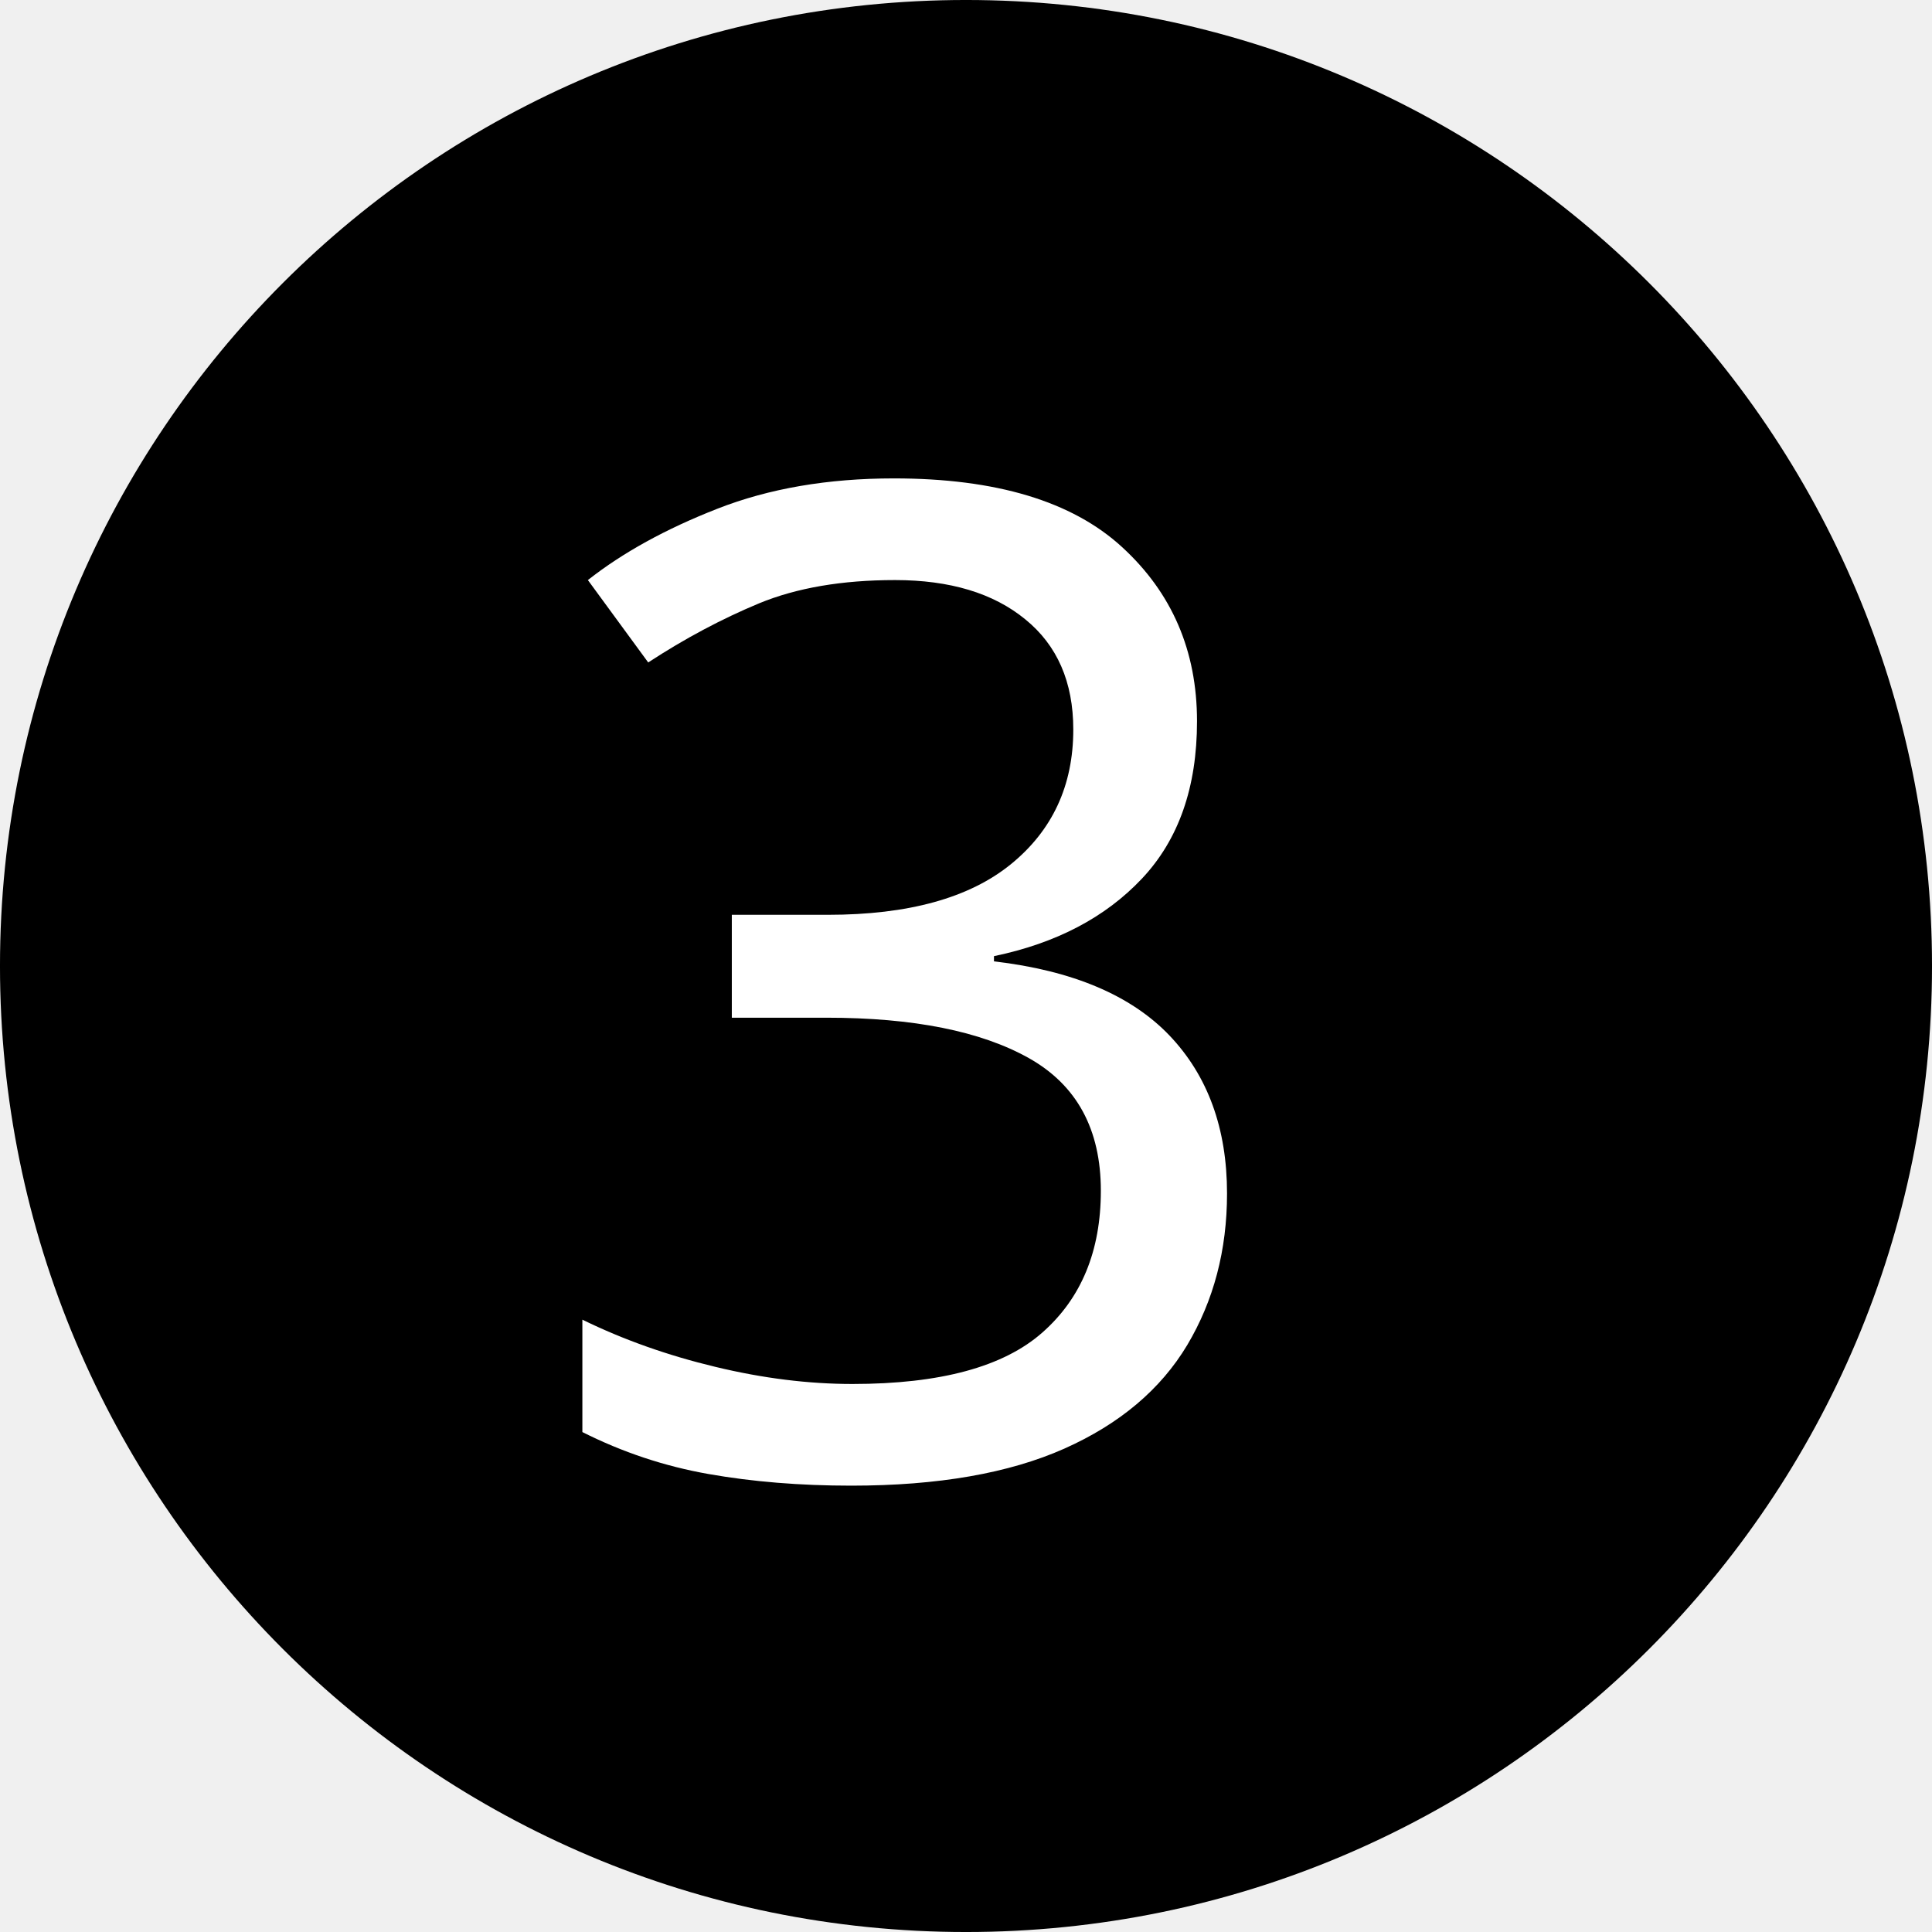
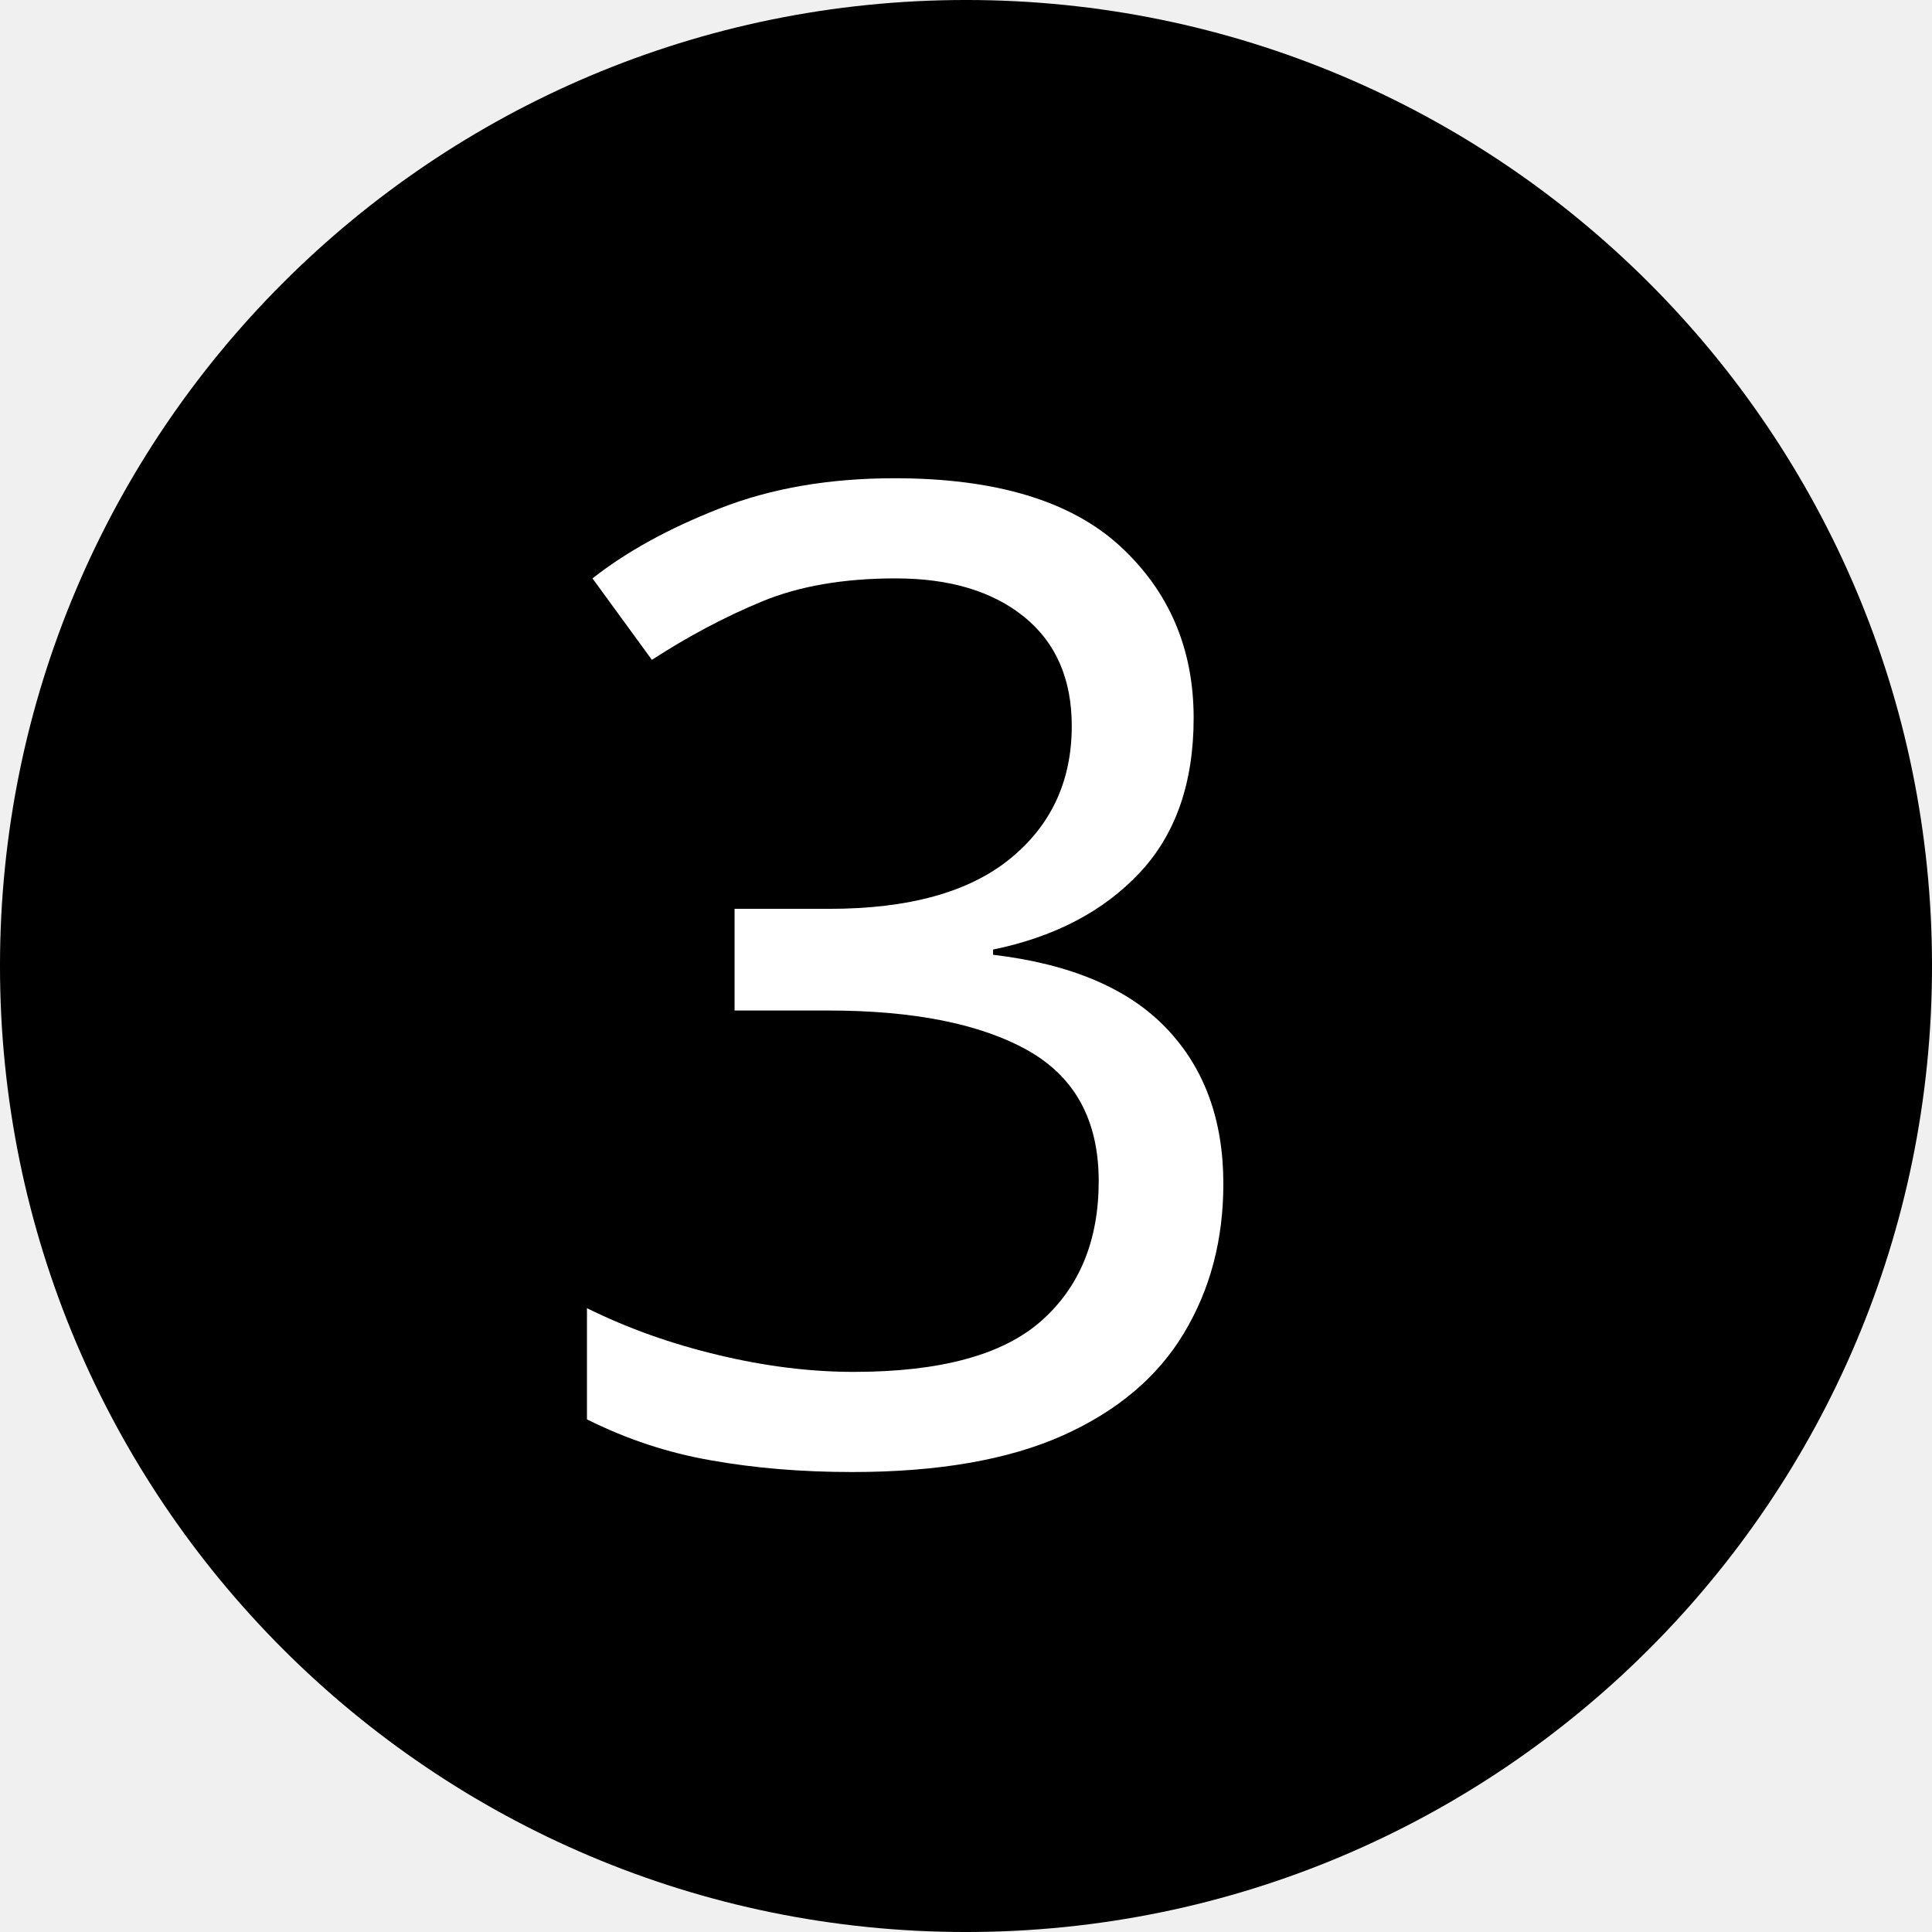
- <svg xmlns="http://www.w3.org/2000/svg" width="27.819mm" height="27.819mm" viewBox="0 0 98.571 98.571" id="svg2" version="1.1">
+ <svg xmlns="http://www.w3.org/2000/svg" version="1.1" id="svg2" viewBox="0 0 98.571 98.571" height="27.819mm" width="27.819mm">
  <defs id="defs4" />
-   <g id="layer1" transform="translate(-302.2484,-485.3265)">
+   <g transform="translate(-302.2484,-485.3265)" id="layer1">
    <g id="g4142">
-       <circle r="49.286" cy="534.612" cx="351.534" id="path4136" style="opacity:1;fill:#000000;fill-opacity:1;stroke:none;stroke-width:0.7;stroke-linecap:round;stroke-linejoin:round;stroke-miterlimit:4;stroke-dasharray:none;stroke-dashoffset:0;stroke-opacity:1" />
-       <text id="text4138" y="560.418" x="328.805" style="font-style:normal;font-variant:normal;font-weight:normal;font-stretch:normal;font-size:70px;line-height:125%;font-family:'Nova Square';-inkscape-font-specification:'Nova Square, Normal';text-align:start;letter-spacing:0px;word-spacing:0px;writing-mode:lr-tb;text-anchor:start;fill:#ffffff;fill-opacity:1;stroke:none;stroke-width:1px;stroke-linecap:butt;stroke-linejoin:miter;stroke-opacity:1" xml:space="preserve">
-         <tspan y="560.418" x="328.805" id="tspan4140">3</tspan>
+       <circle style="opacity:1;fill:#000000;fill-opacity:1;stroke:none;stroke-width:0.7;stroke-linecap:round;stroke-linejoin:round;stroke-miterlimit:4;stroke-dasharray:none;stroke-dashoffset:0;stroke-opacity:1" id="path4136" cx="351.534" cy="534.612" r="49.286" />
+       <text xml:space="preserve" style="font-style:normal;font-variant:normal;font-weight:normal;font-stretch:normal;font-size:69.085px;line-height:0%;font-family:'Nova Round';-inkscape-font-specification:'Nova Round, Normal';font-variant-ligatures:normal;font-variant-caps:normal;font-variant-numeric:normal;font-variant-east-asian:normal;text-align:start;letter-spacing:0px;word-spacing:0px;writing-mode:lr-tb;text-anchor:start;fill:#ffffff;fill-opacity:1;stroke:none;stroke-width:5.757px;stroke-linecap:butt;stroke-linejoin:miter;stroke-opacity:1" x="329.085" y="559.743" id="text4138">
+         <tspan style="font-style:normal;font-variant:normal;font-weight:normal;font-stretch:normal;font-size:69.085px;line-height:1.25;font-family:'Nova Round';-inkscape-font-specification:'Nova Round, Normal';font-variant-ligatures:normal;font-variant-caps:normal;font-variant-numeric:normal;font-variant-east-asian:normal;stroke-width:5.757px" id="tspan4140" x="329.085" y="559.743">3</tspan>
      </text>
    </g>
  </g>
</svg>
